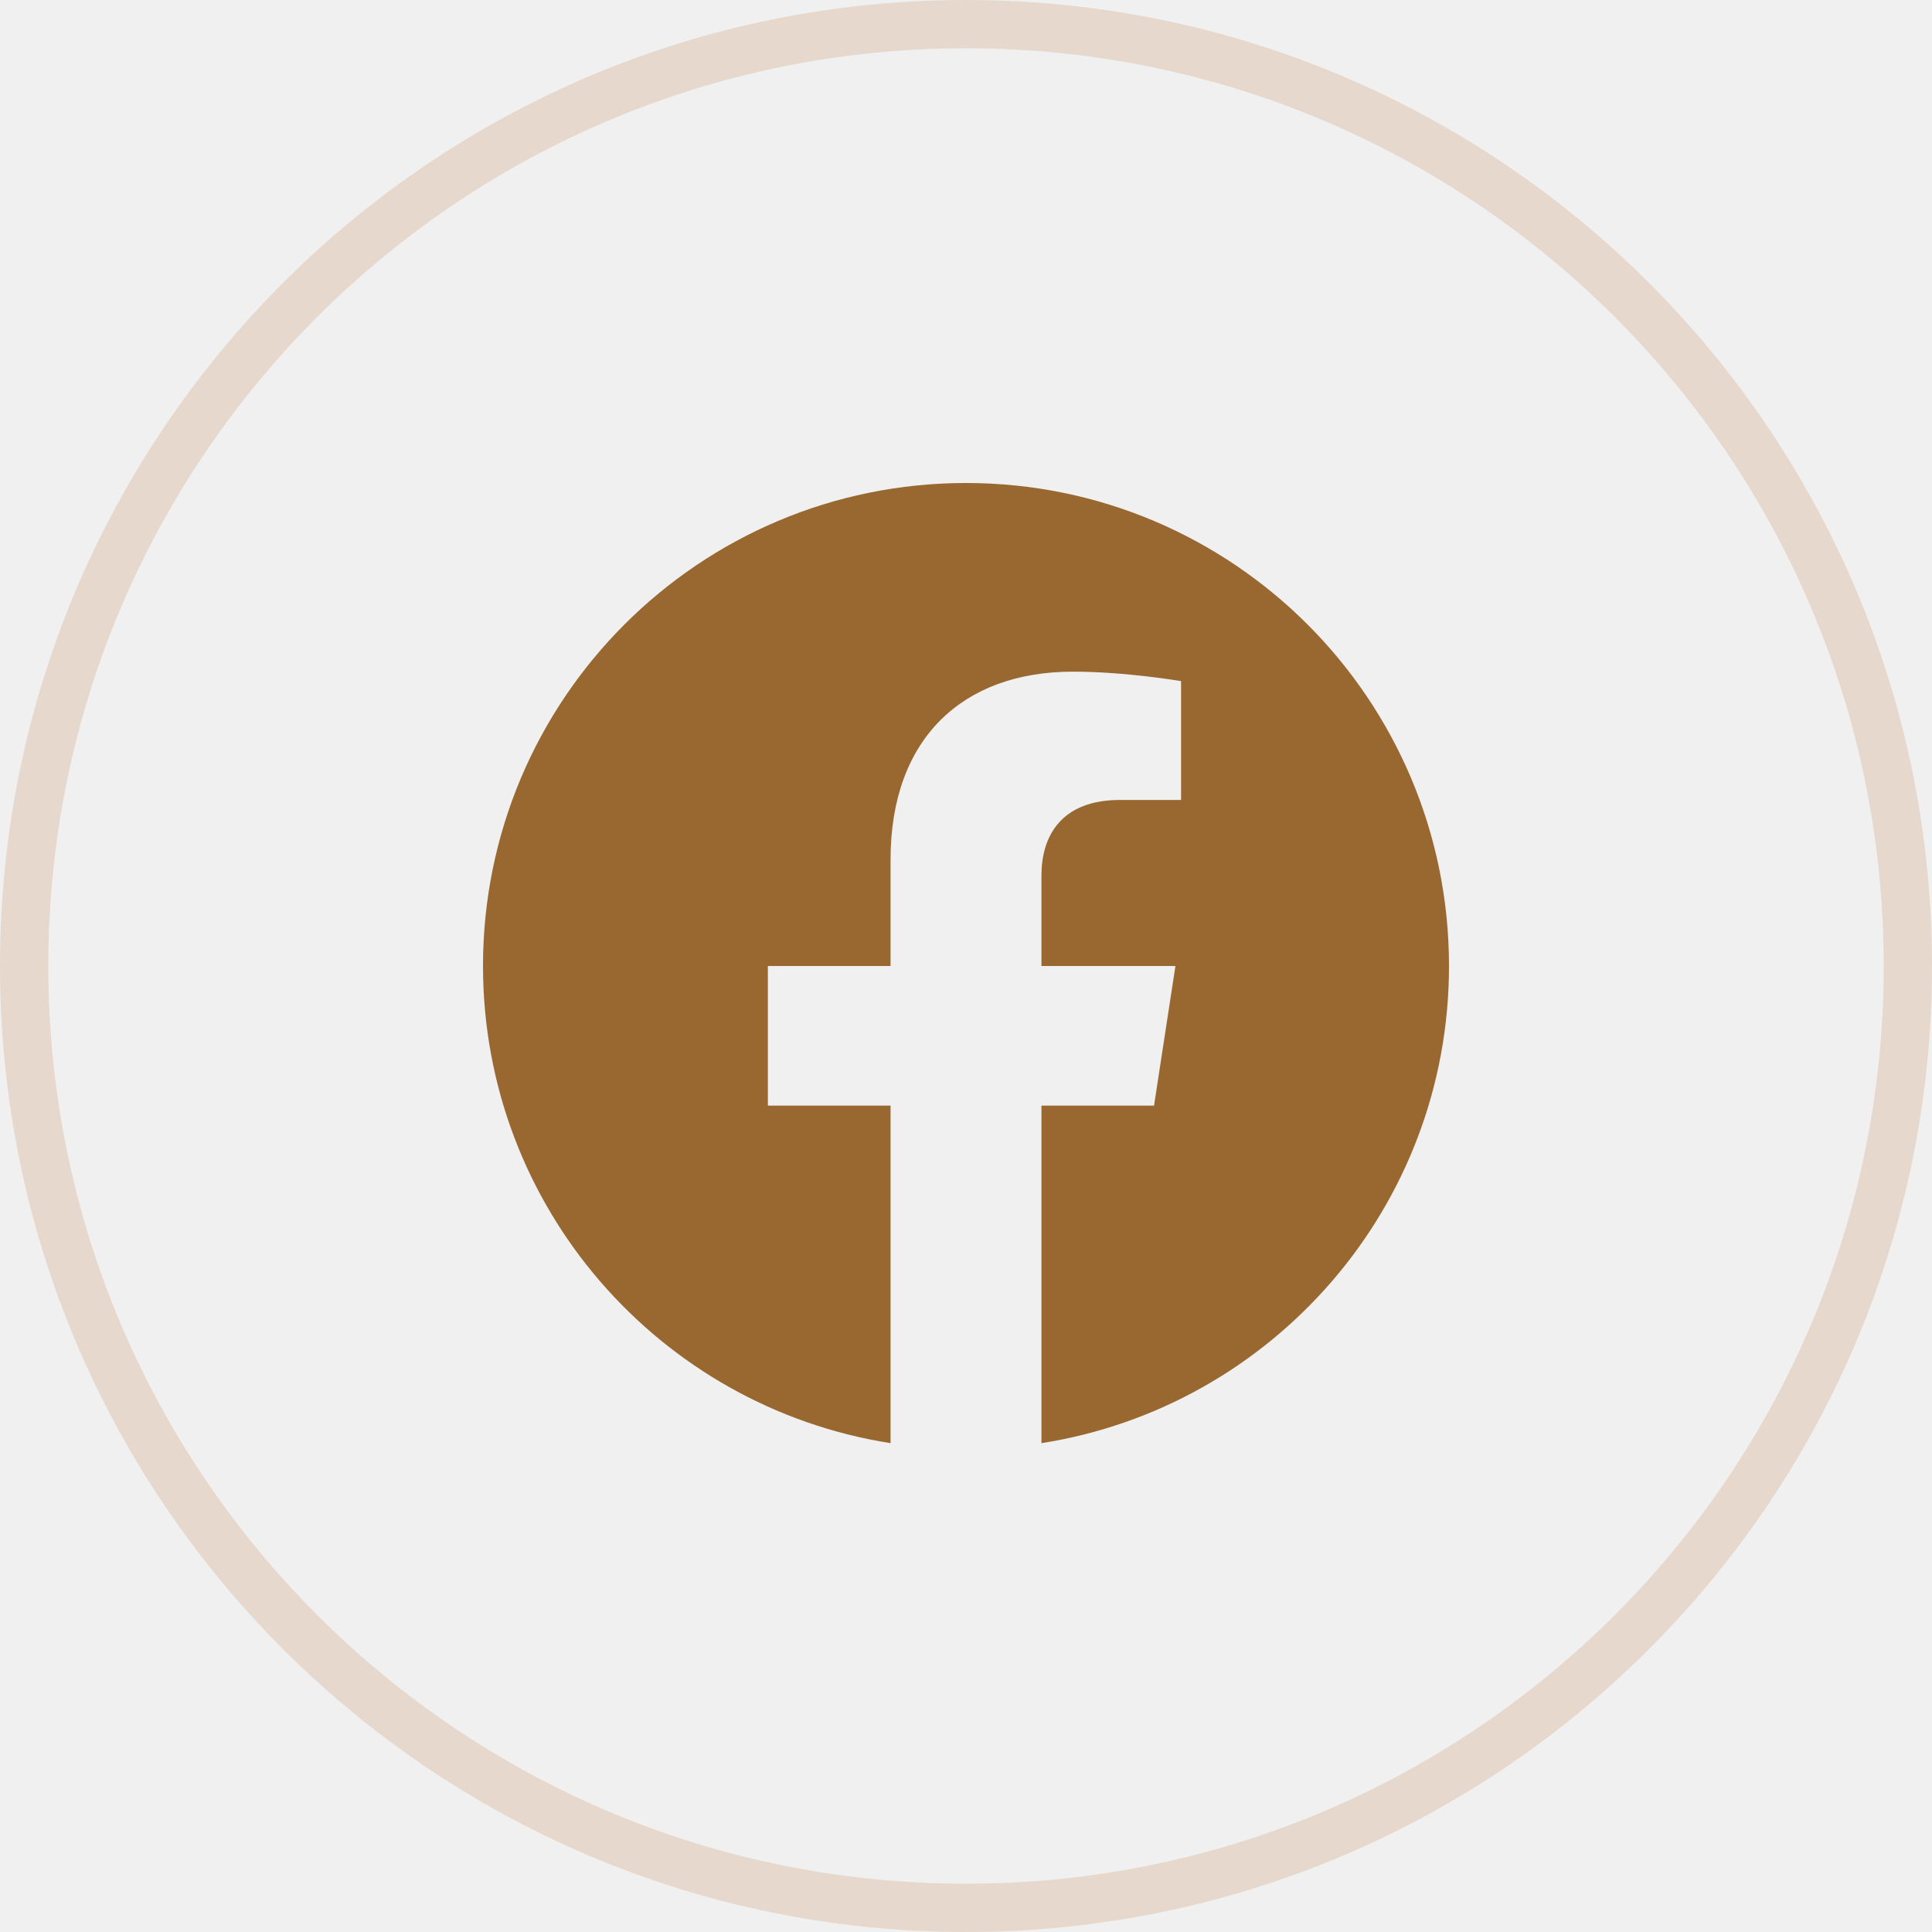
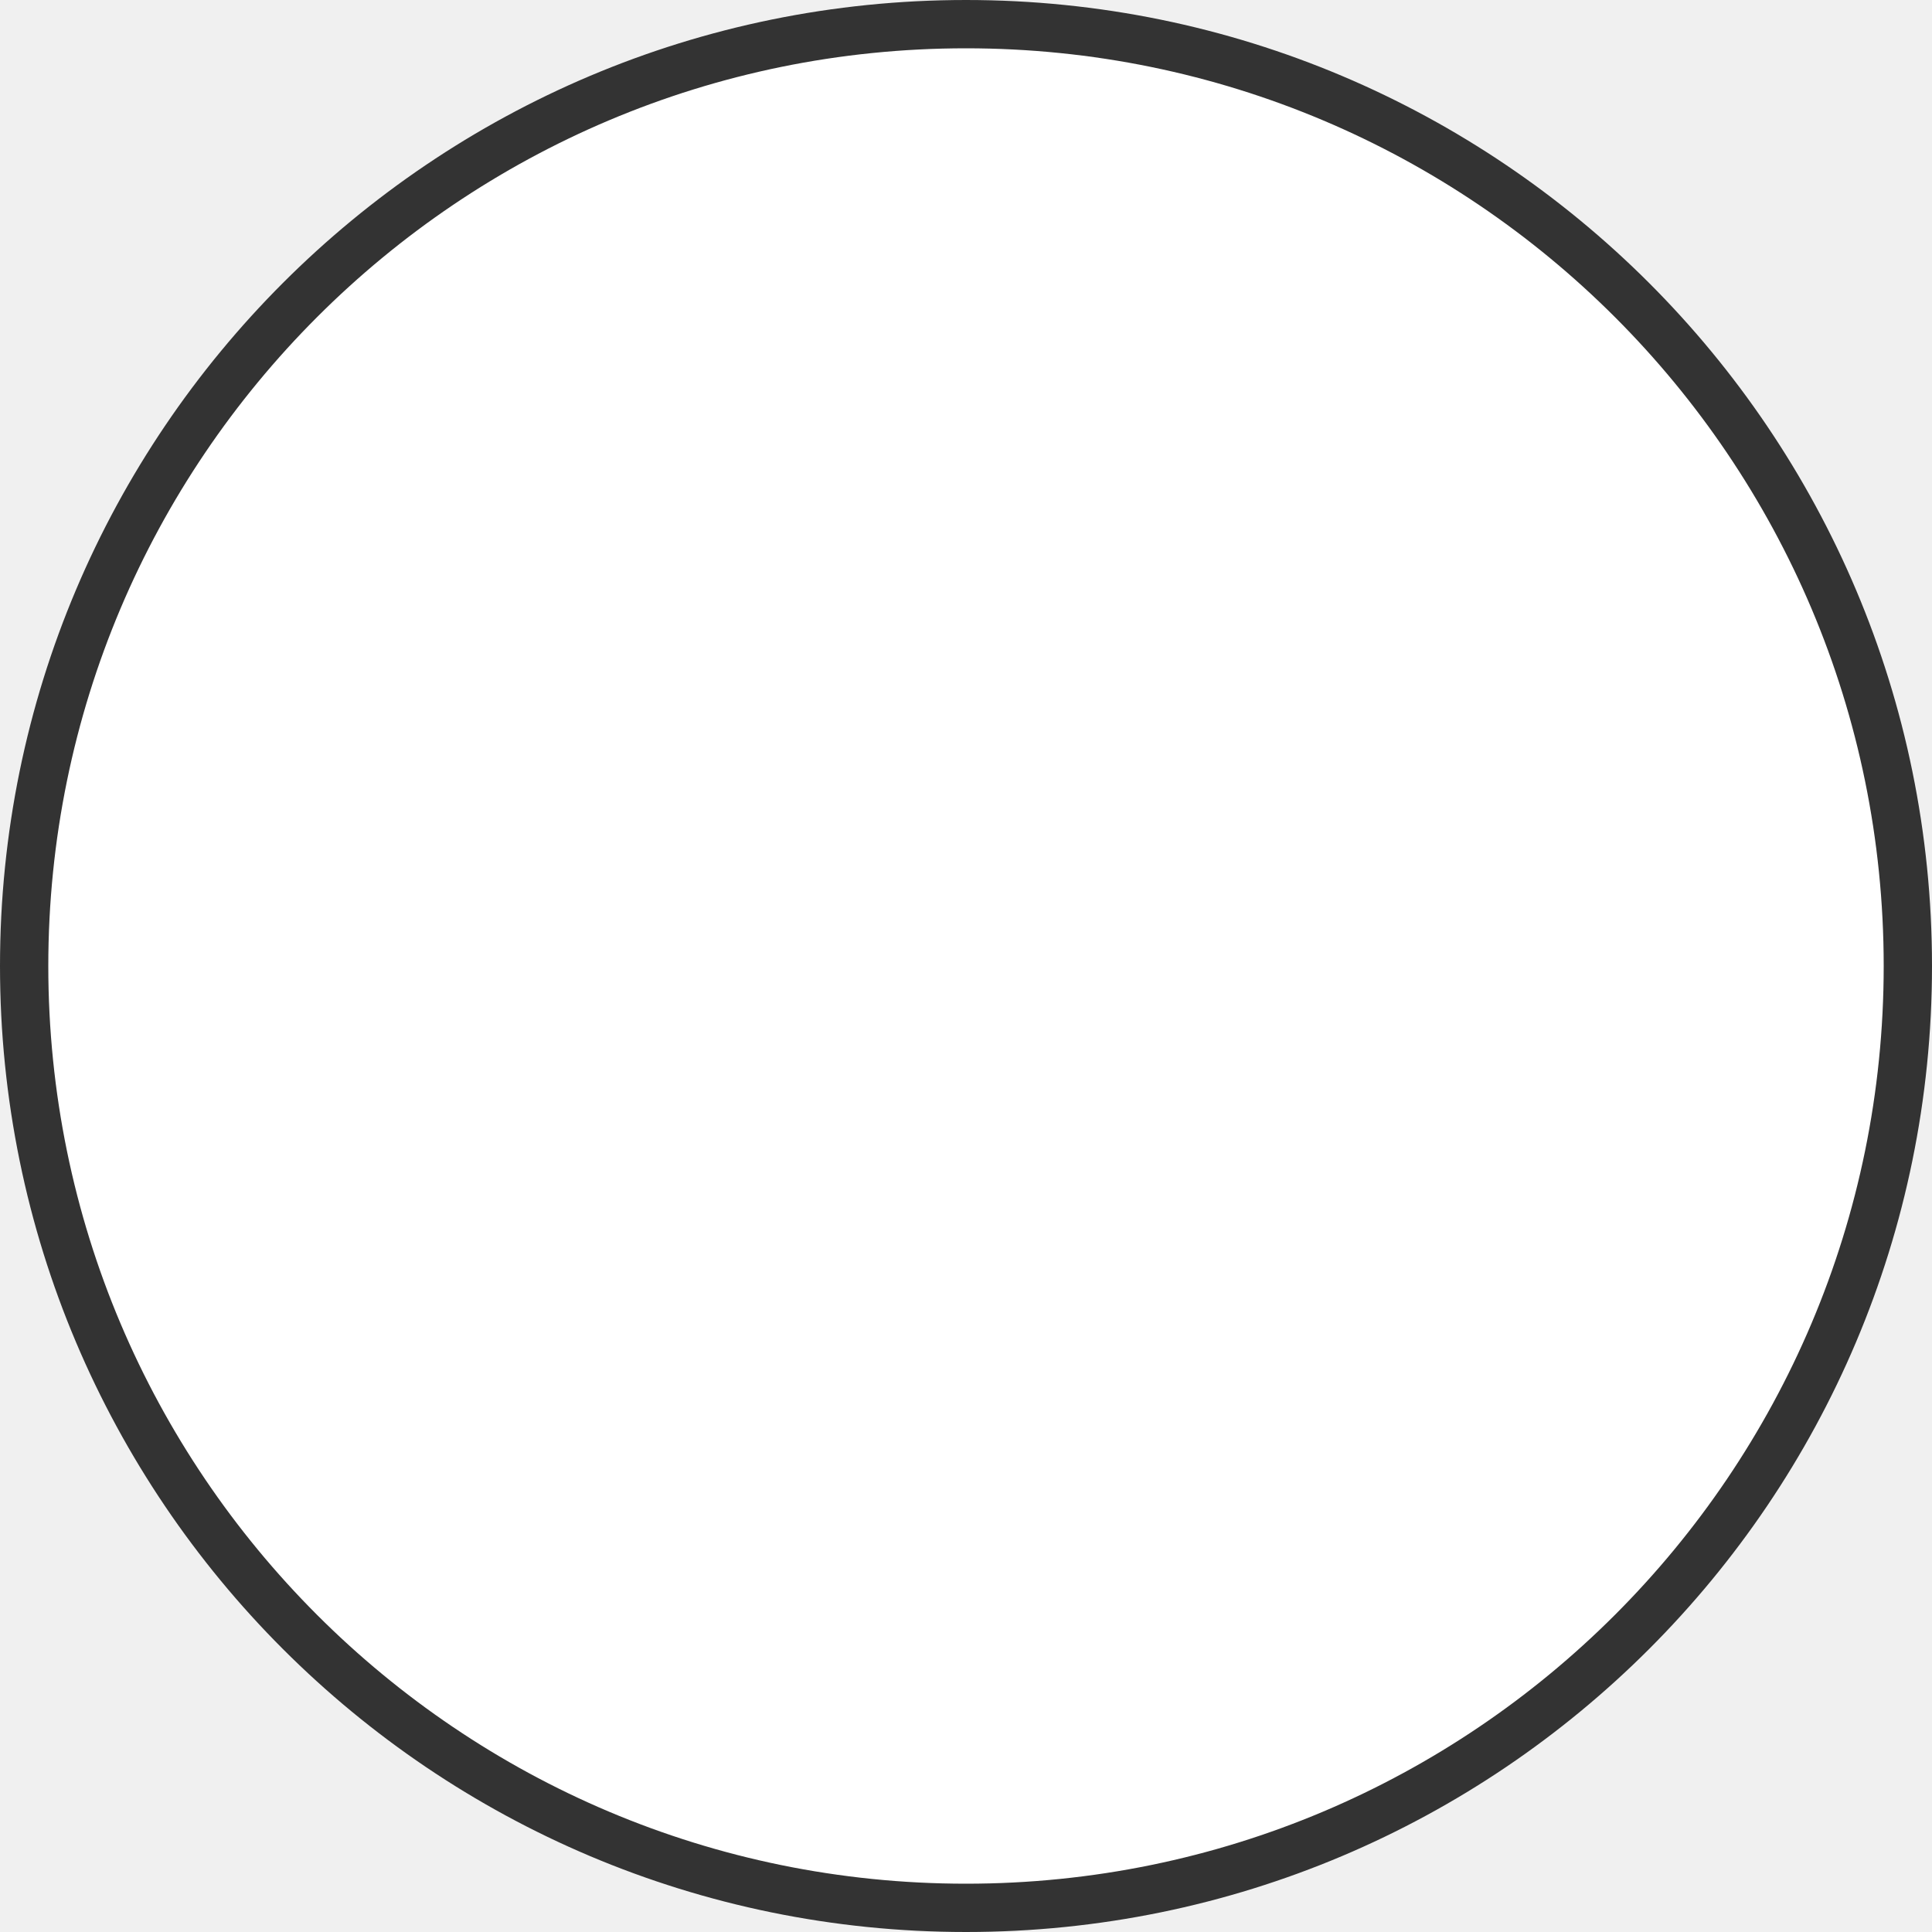
- <svg xmlns="http://www.w3.org/2000/svg" width="40" height="40" viewBox="0 0 40 40" fill="none">
+ <svg xmlns="http://www.w3.org/2000/svg" width="40" height="40" viewBox="0 0 40 40" fill="#fff">
  <path d="M30 20C30 14.477 25.523 10 20 10C14.477 10 10 14.477 10 20C10 24.992 13.656 29.129 18.438 29.879V22.891H15.898V20H18.438V17.797C18.438 15.291 19.93 13.906 22.215 13.906C23.309 13.906 24.453 14.102 24.453 14.102V16.562H23.191C21.949 16.562 21.562 17.334 21.562 18.125V20H24.336L23.893 22.891H21.562V29.879C26.344 29.129 30 24.992 30 20Z" fill="#996830" />
-   <circle cx="20" cy="20" r="19.5" stroke="#E6D8CC" />
+   <circle cx="20" cy="20" r="19.5" stroke="#333" />
</svg>
